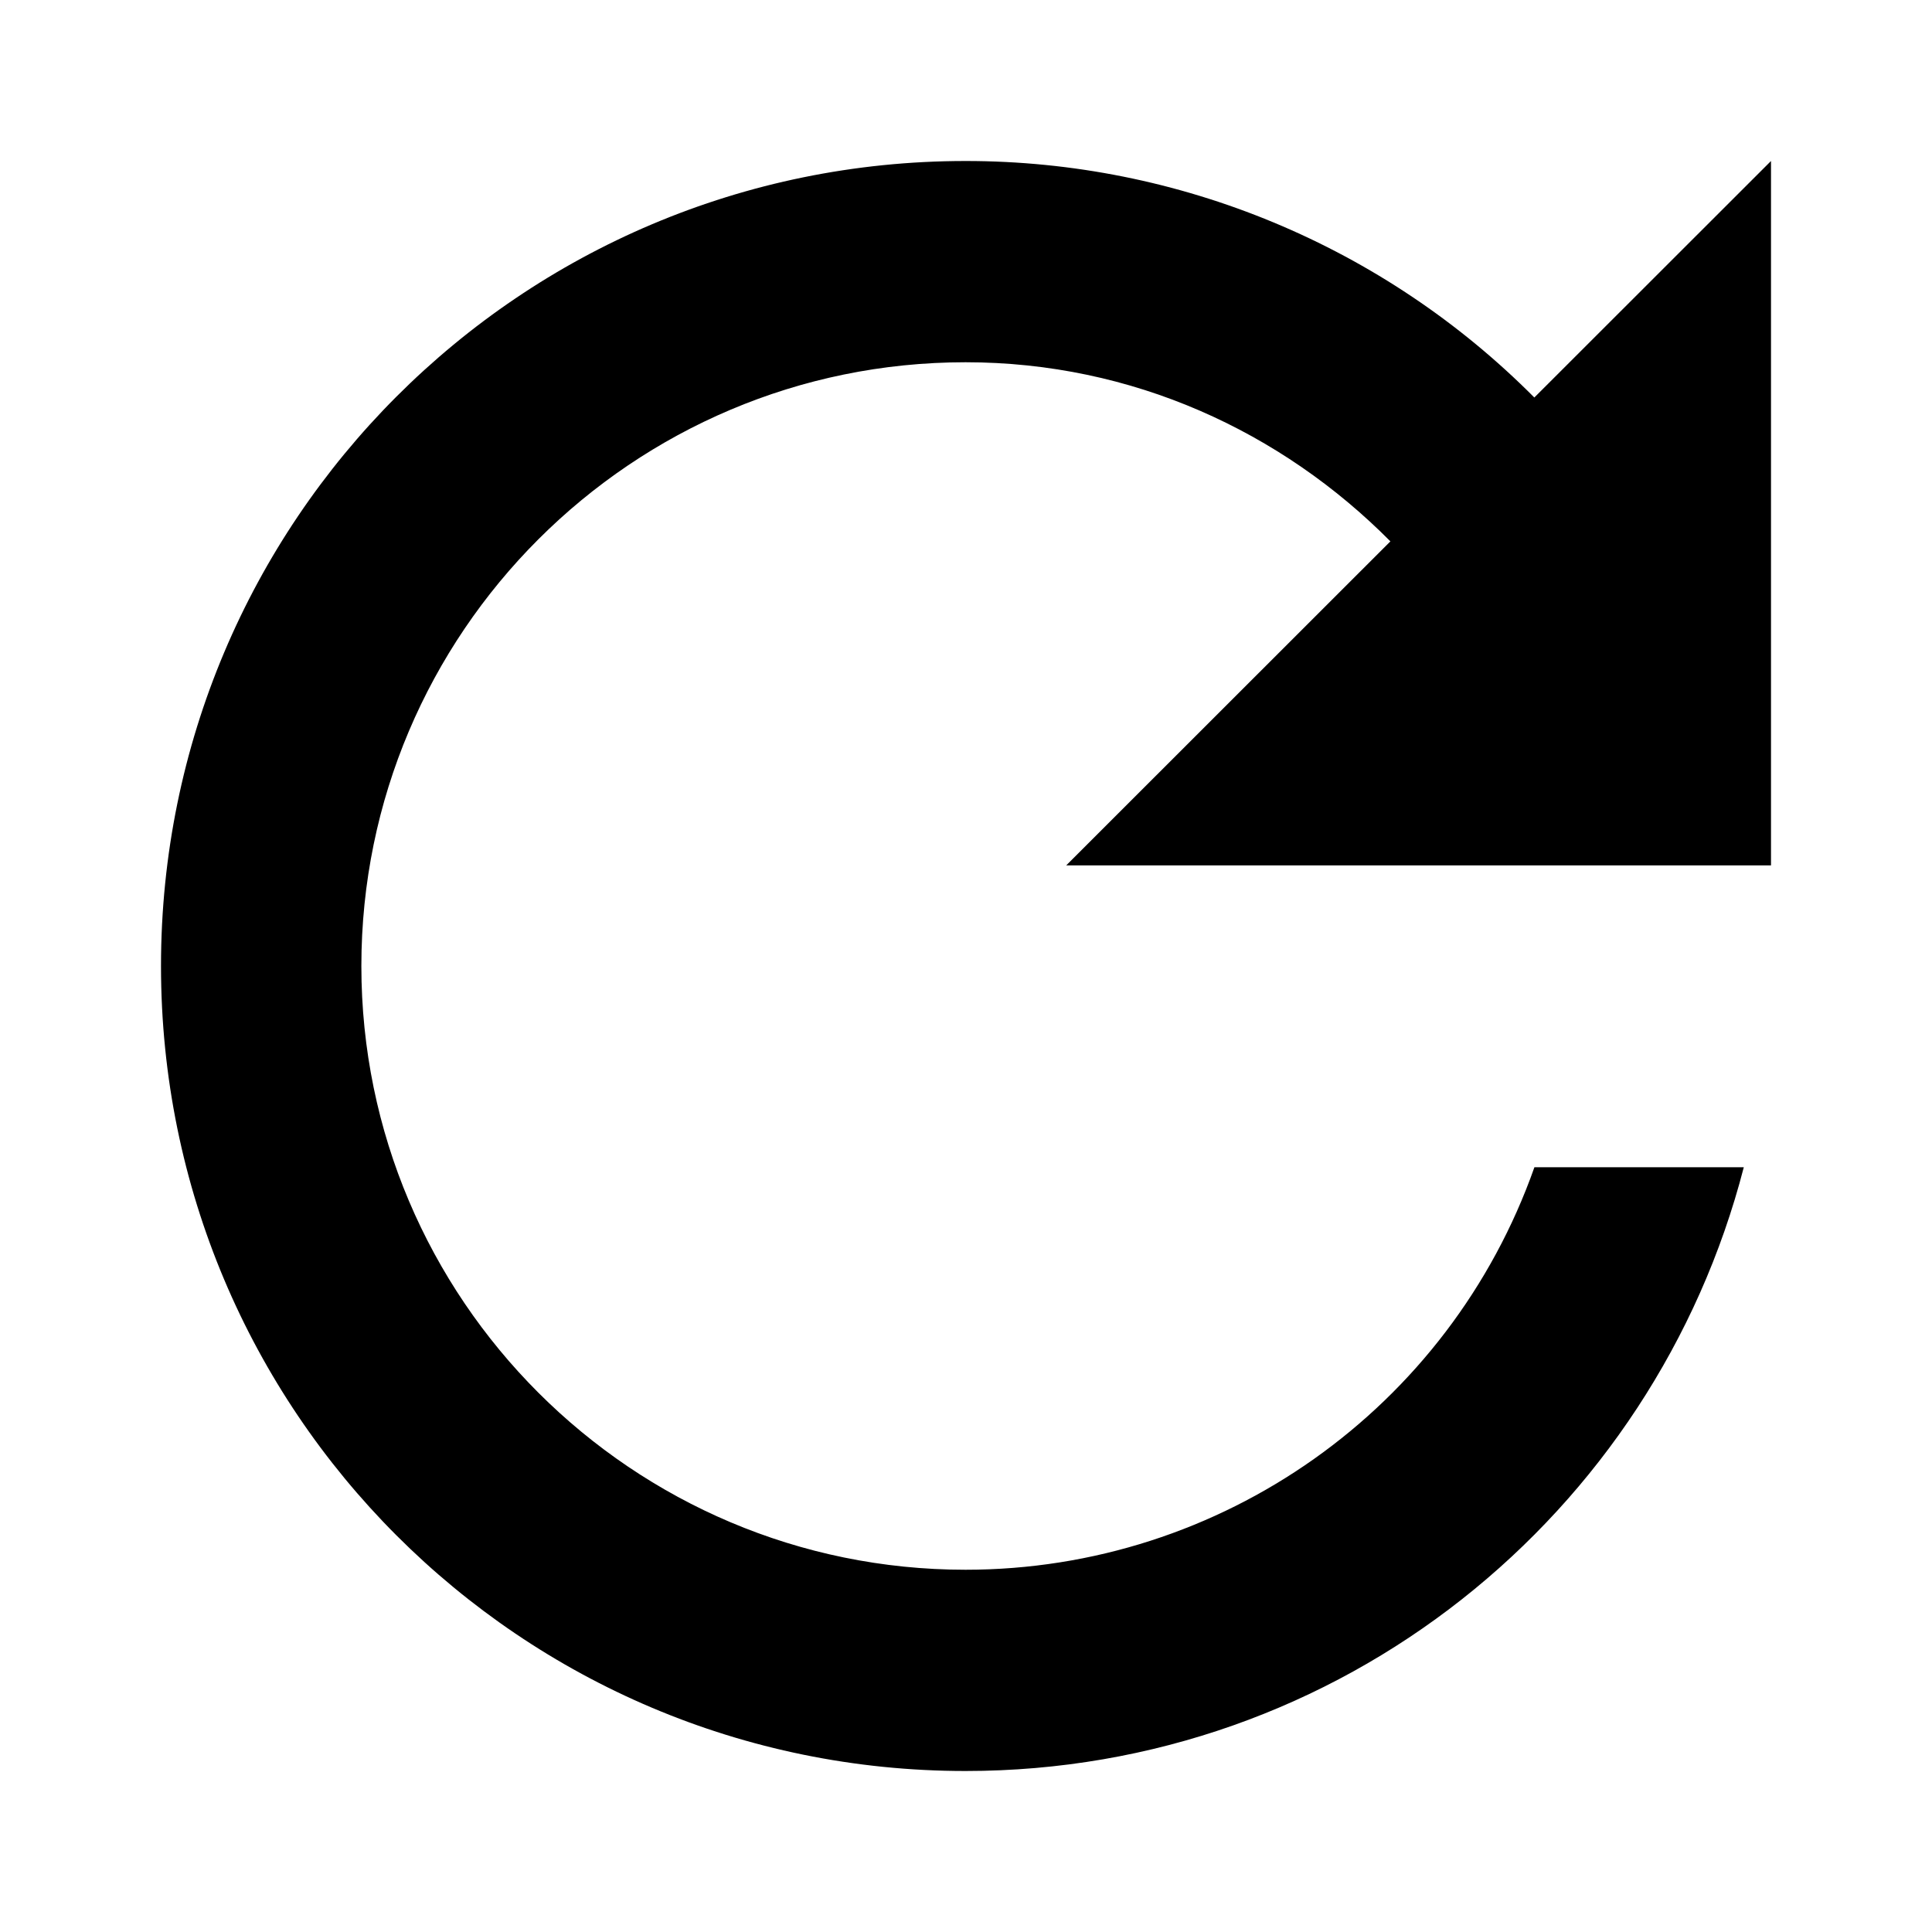
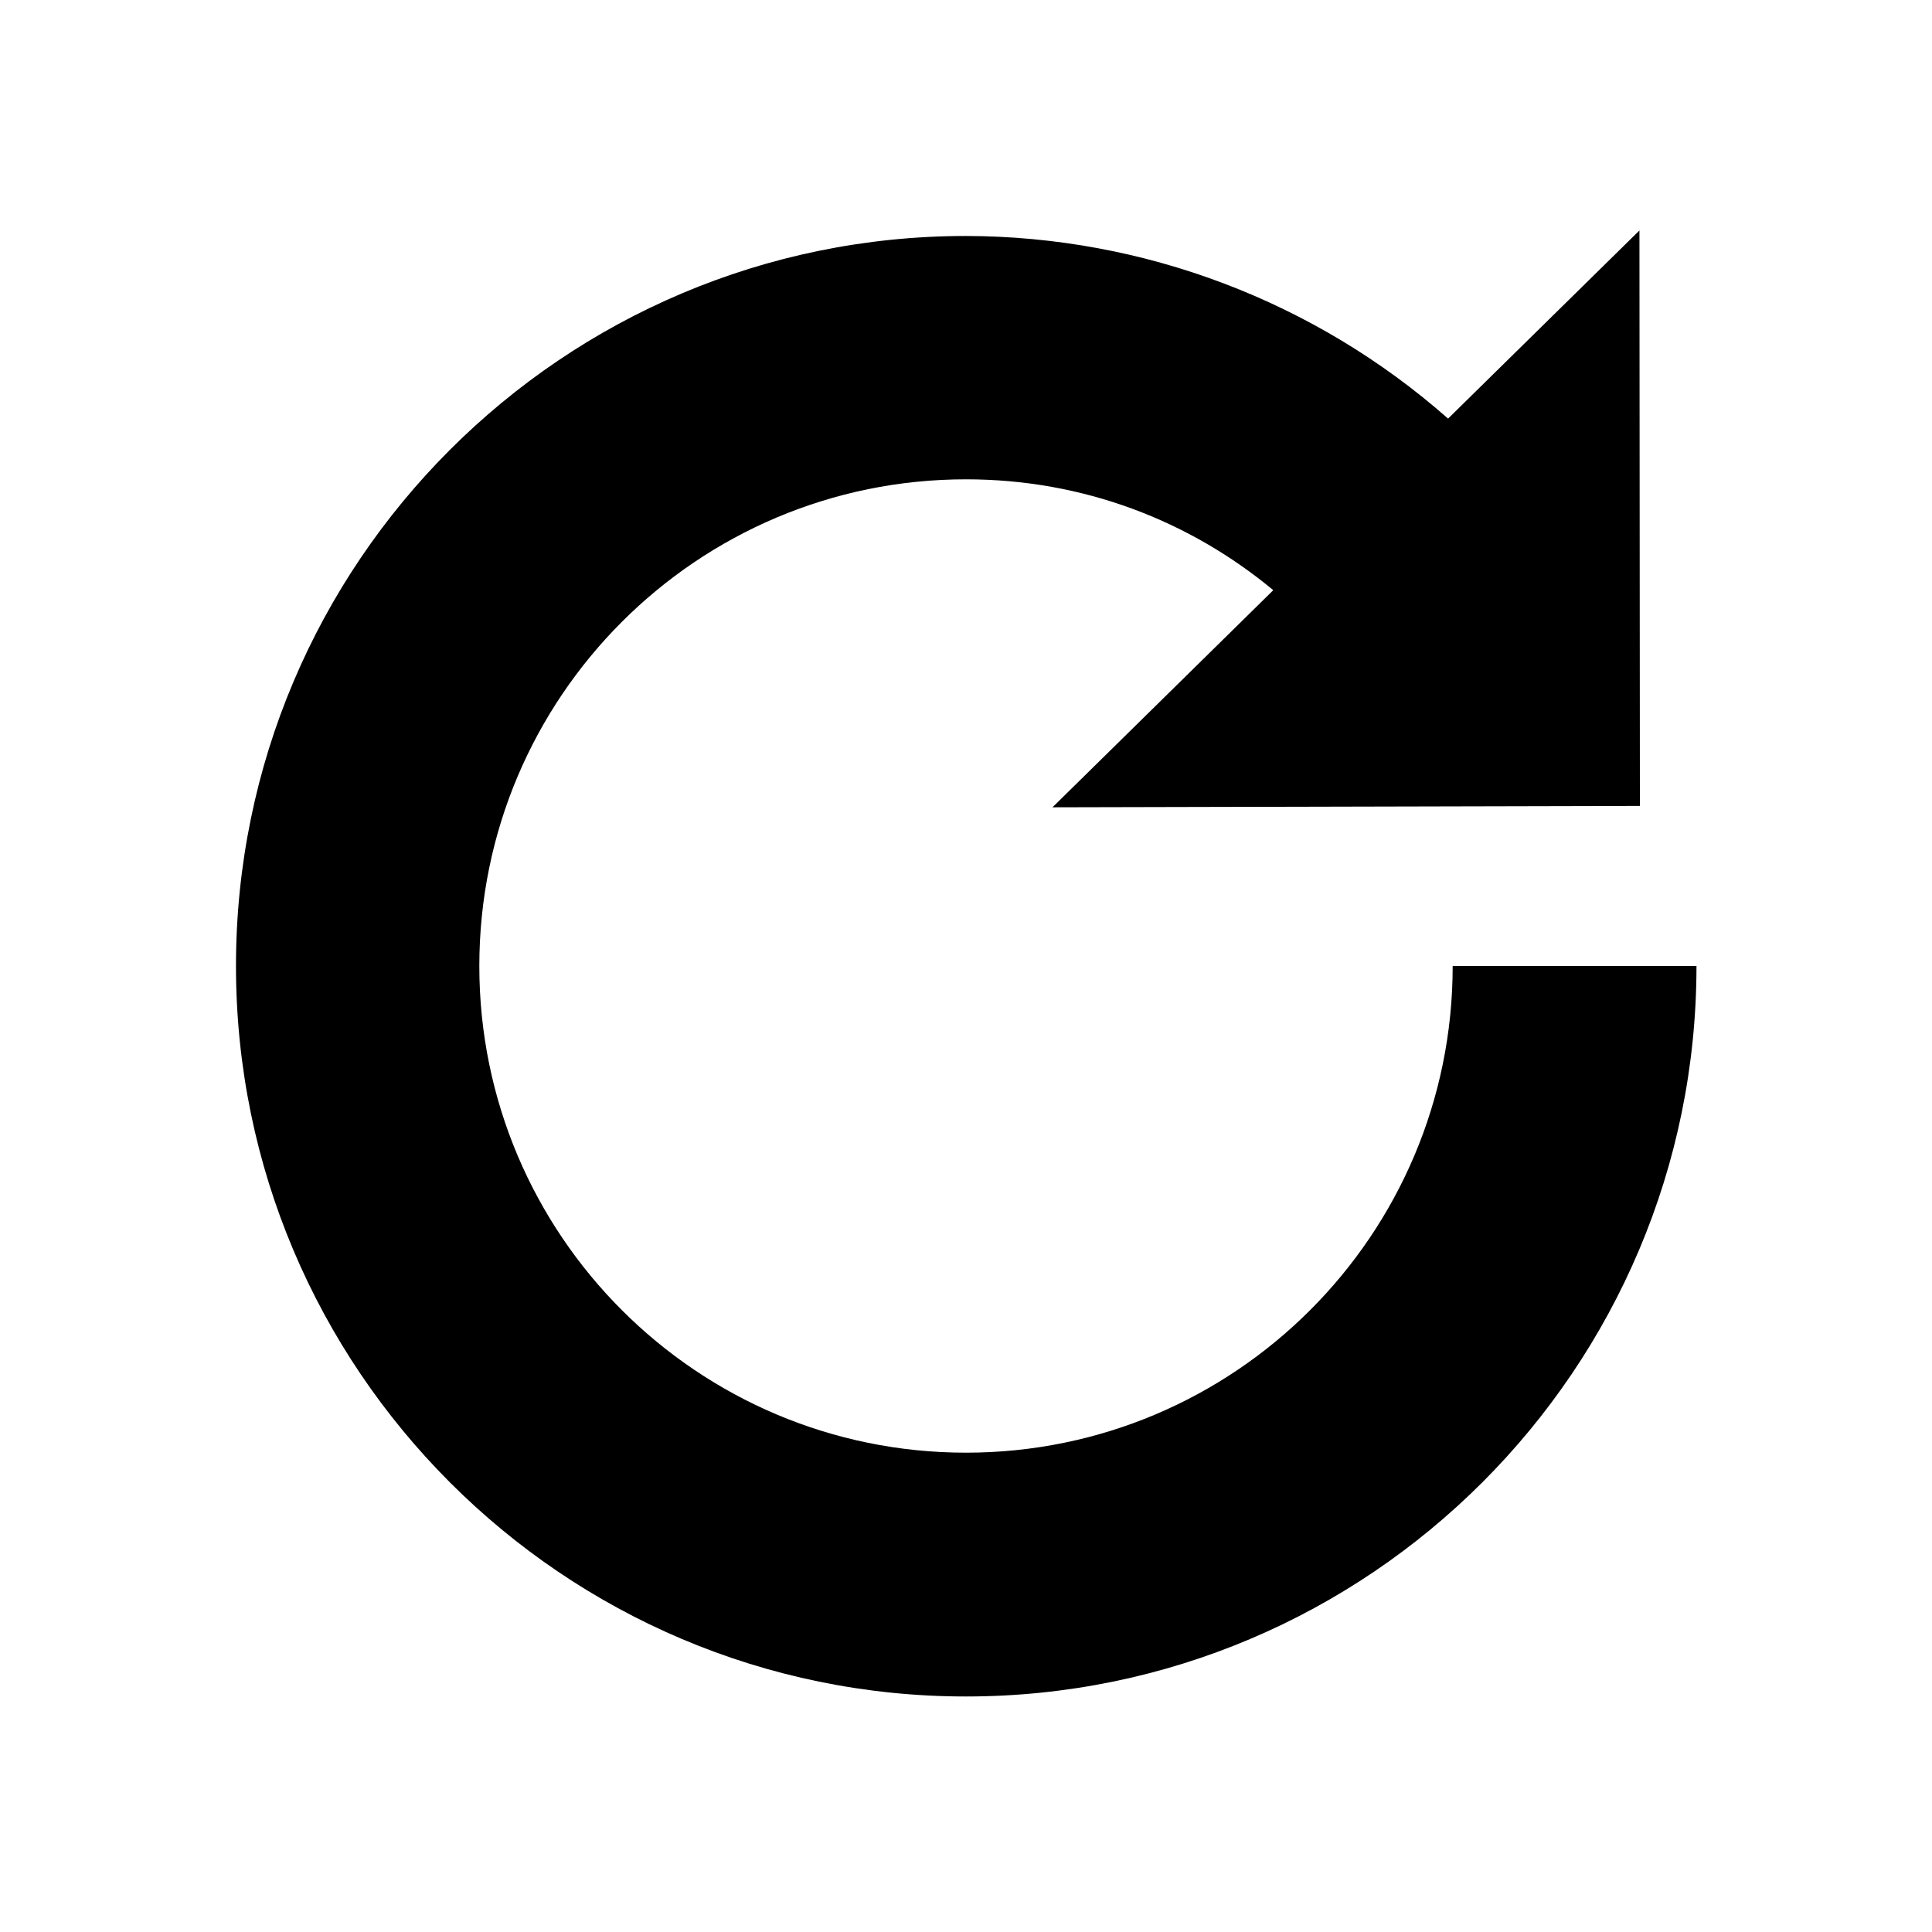
- <svg xmlns="http://www.w3.org/2000/svg" viewBox="0 0 1024 1024" version="1.1">
-   <path d="M813.227 210.688A424.832 424.832 0 0 0 511.787 85.333C275.84 85.333 85.333 276.267 85.333 512s190.507 426.667 426.411 426.667c199.04 0 365.013-136.021 412.501-320h-110.976a319.701 319.701 0 0 1-301.525 213.333c-176.64 0-320.213-143.445-320.213-320s143.573-320 320.213-320c88.576 0 167.552 36.821 225.195 94.933l-171.819 171.733H938.667V85.333z" />
+ <svg xmlns="http://www.w3.org/2000/svg" class="icon" style="width: 1em;height: 1em;vertical-align: middle;fill: currentColor;overflow: hidden;" viewBox="0 0 1024 1024" version="1.1" p-id="917">
+   <path d="M868.937 122.149L767.512 221.867A387.413 387.413 0 0 0 512 125.074C298.423 125.074 125.074 298.423 125.074 512S298.423 899.17 512 899.17 899.17 725.577 899.17 512h-129.219A257.95 257.95 0 1 1 512 254.05c62.171 0 118.491 21.943 162.865 58.758l-117.029 115.078 311.345-0.731-0.244-304.762z" p-id="918" />
</svg>
